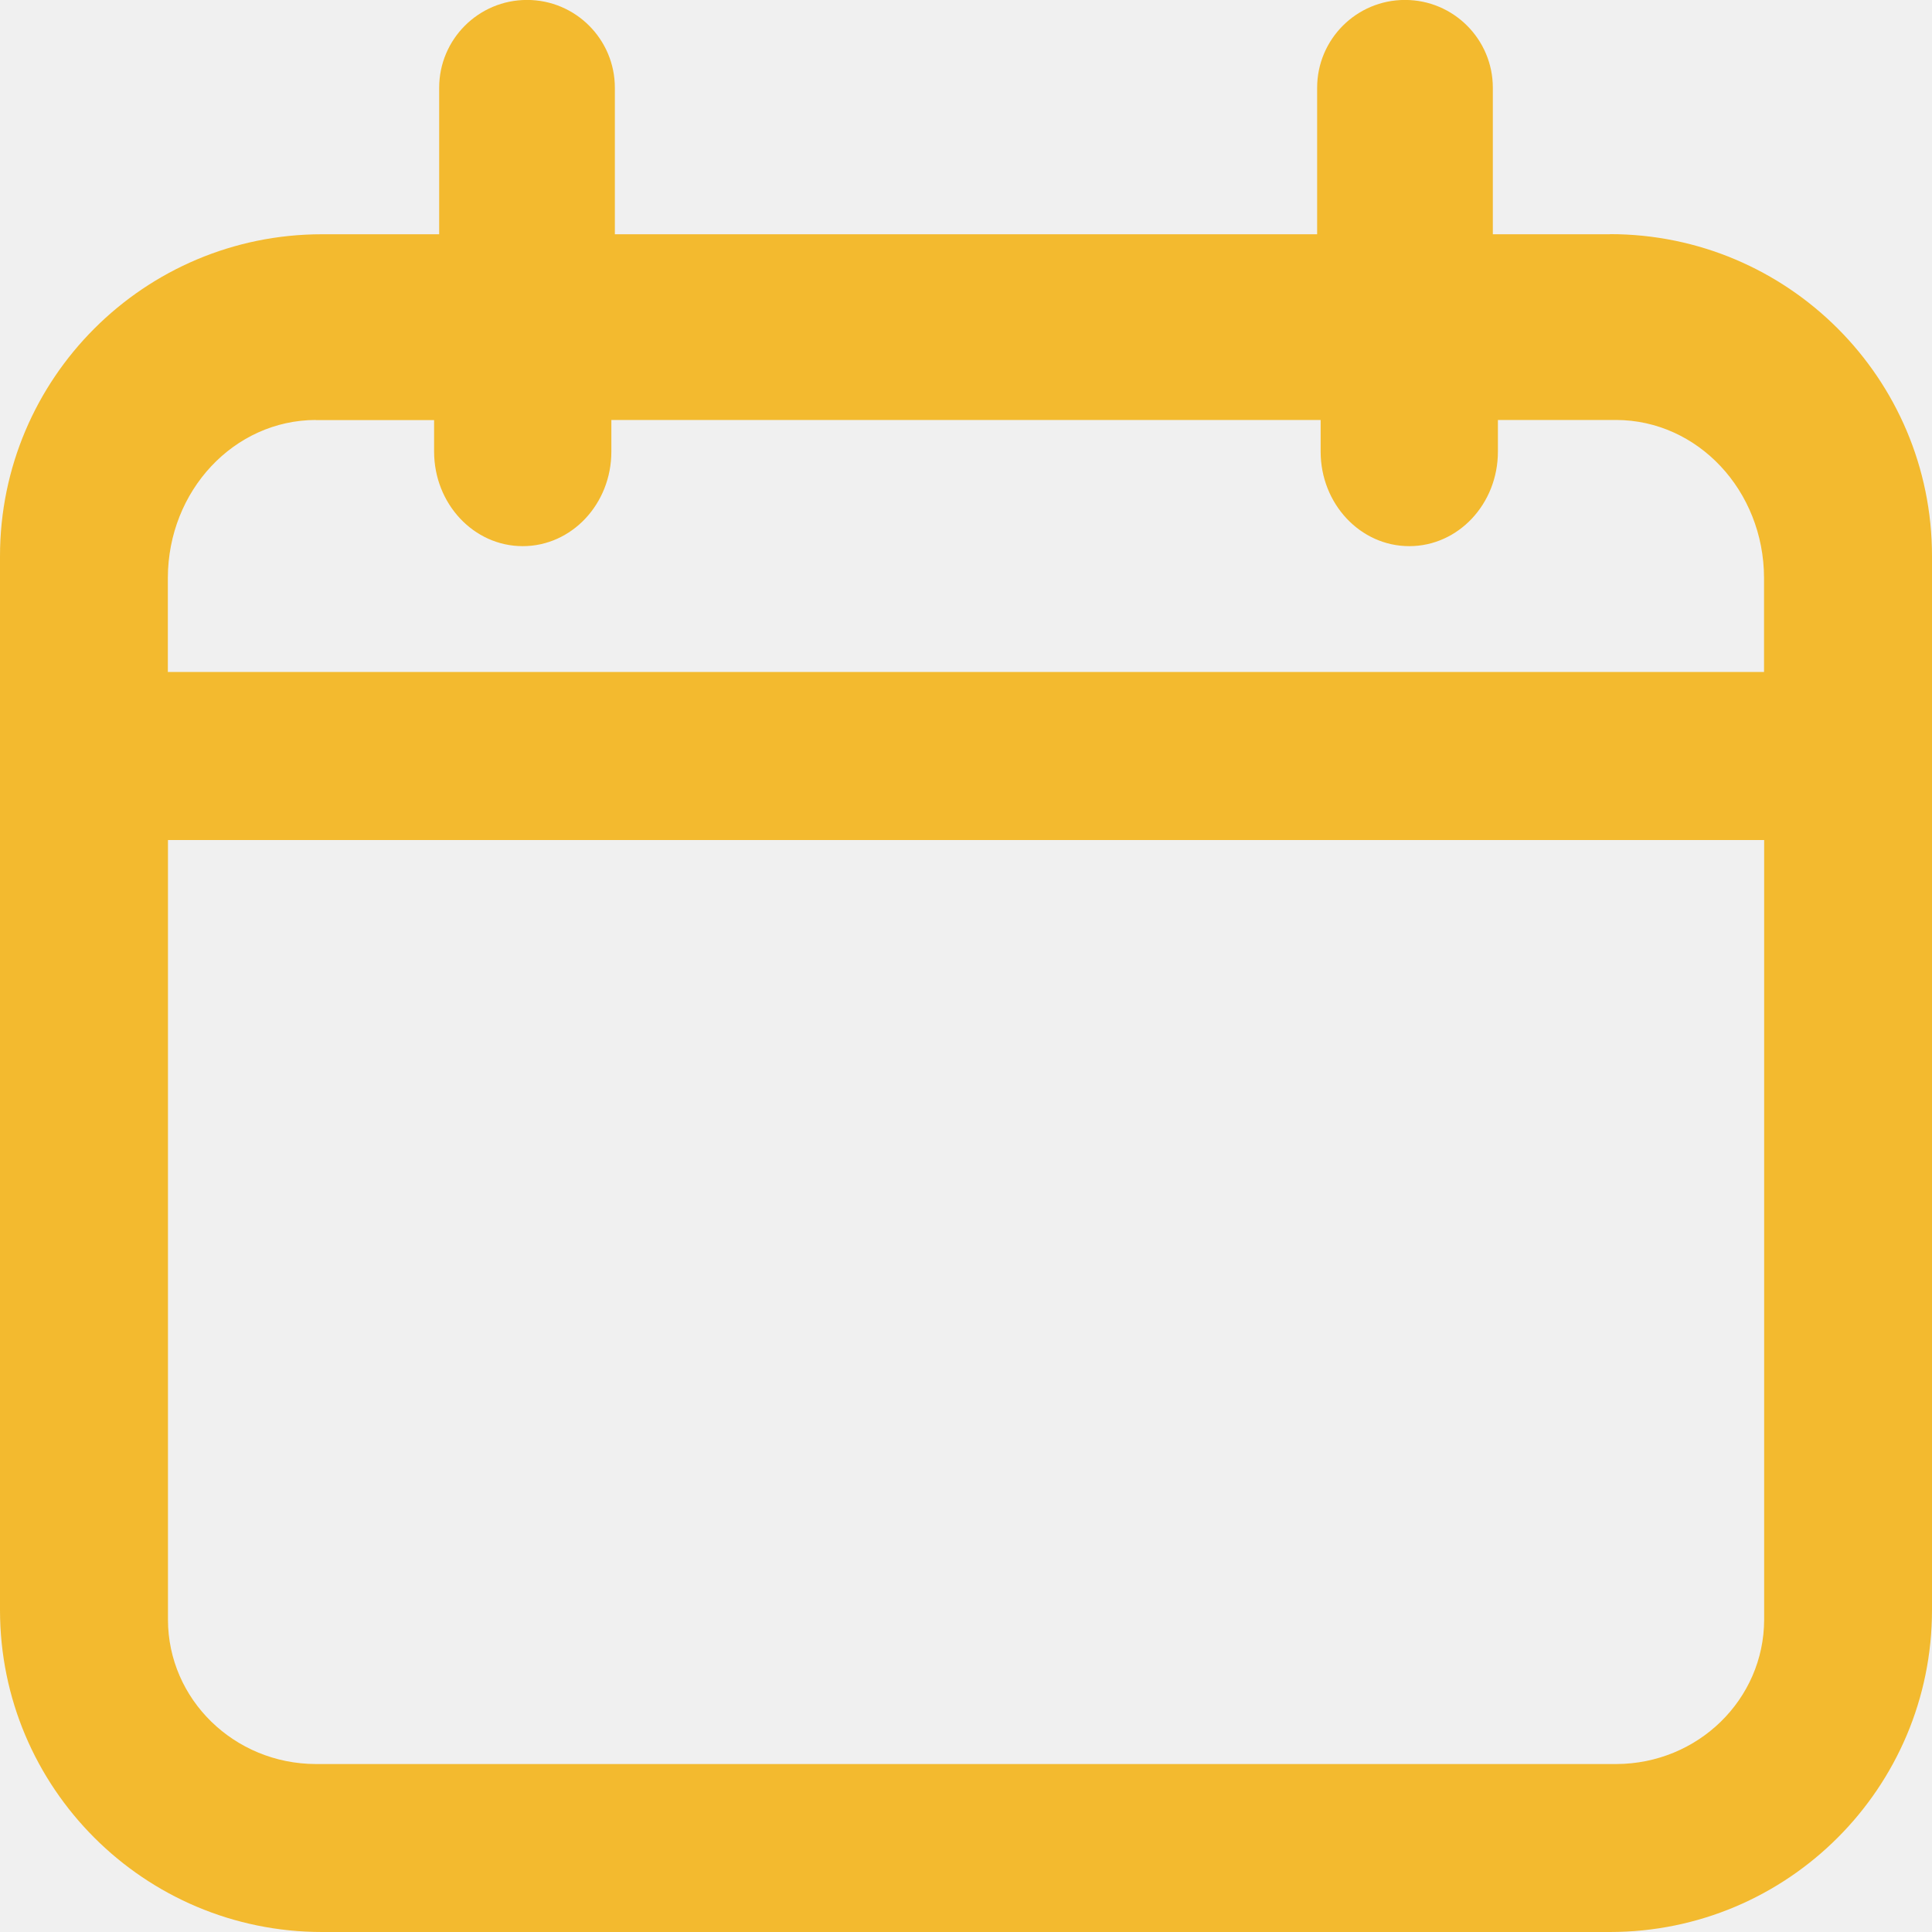
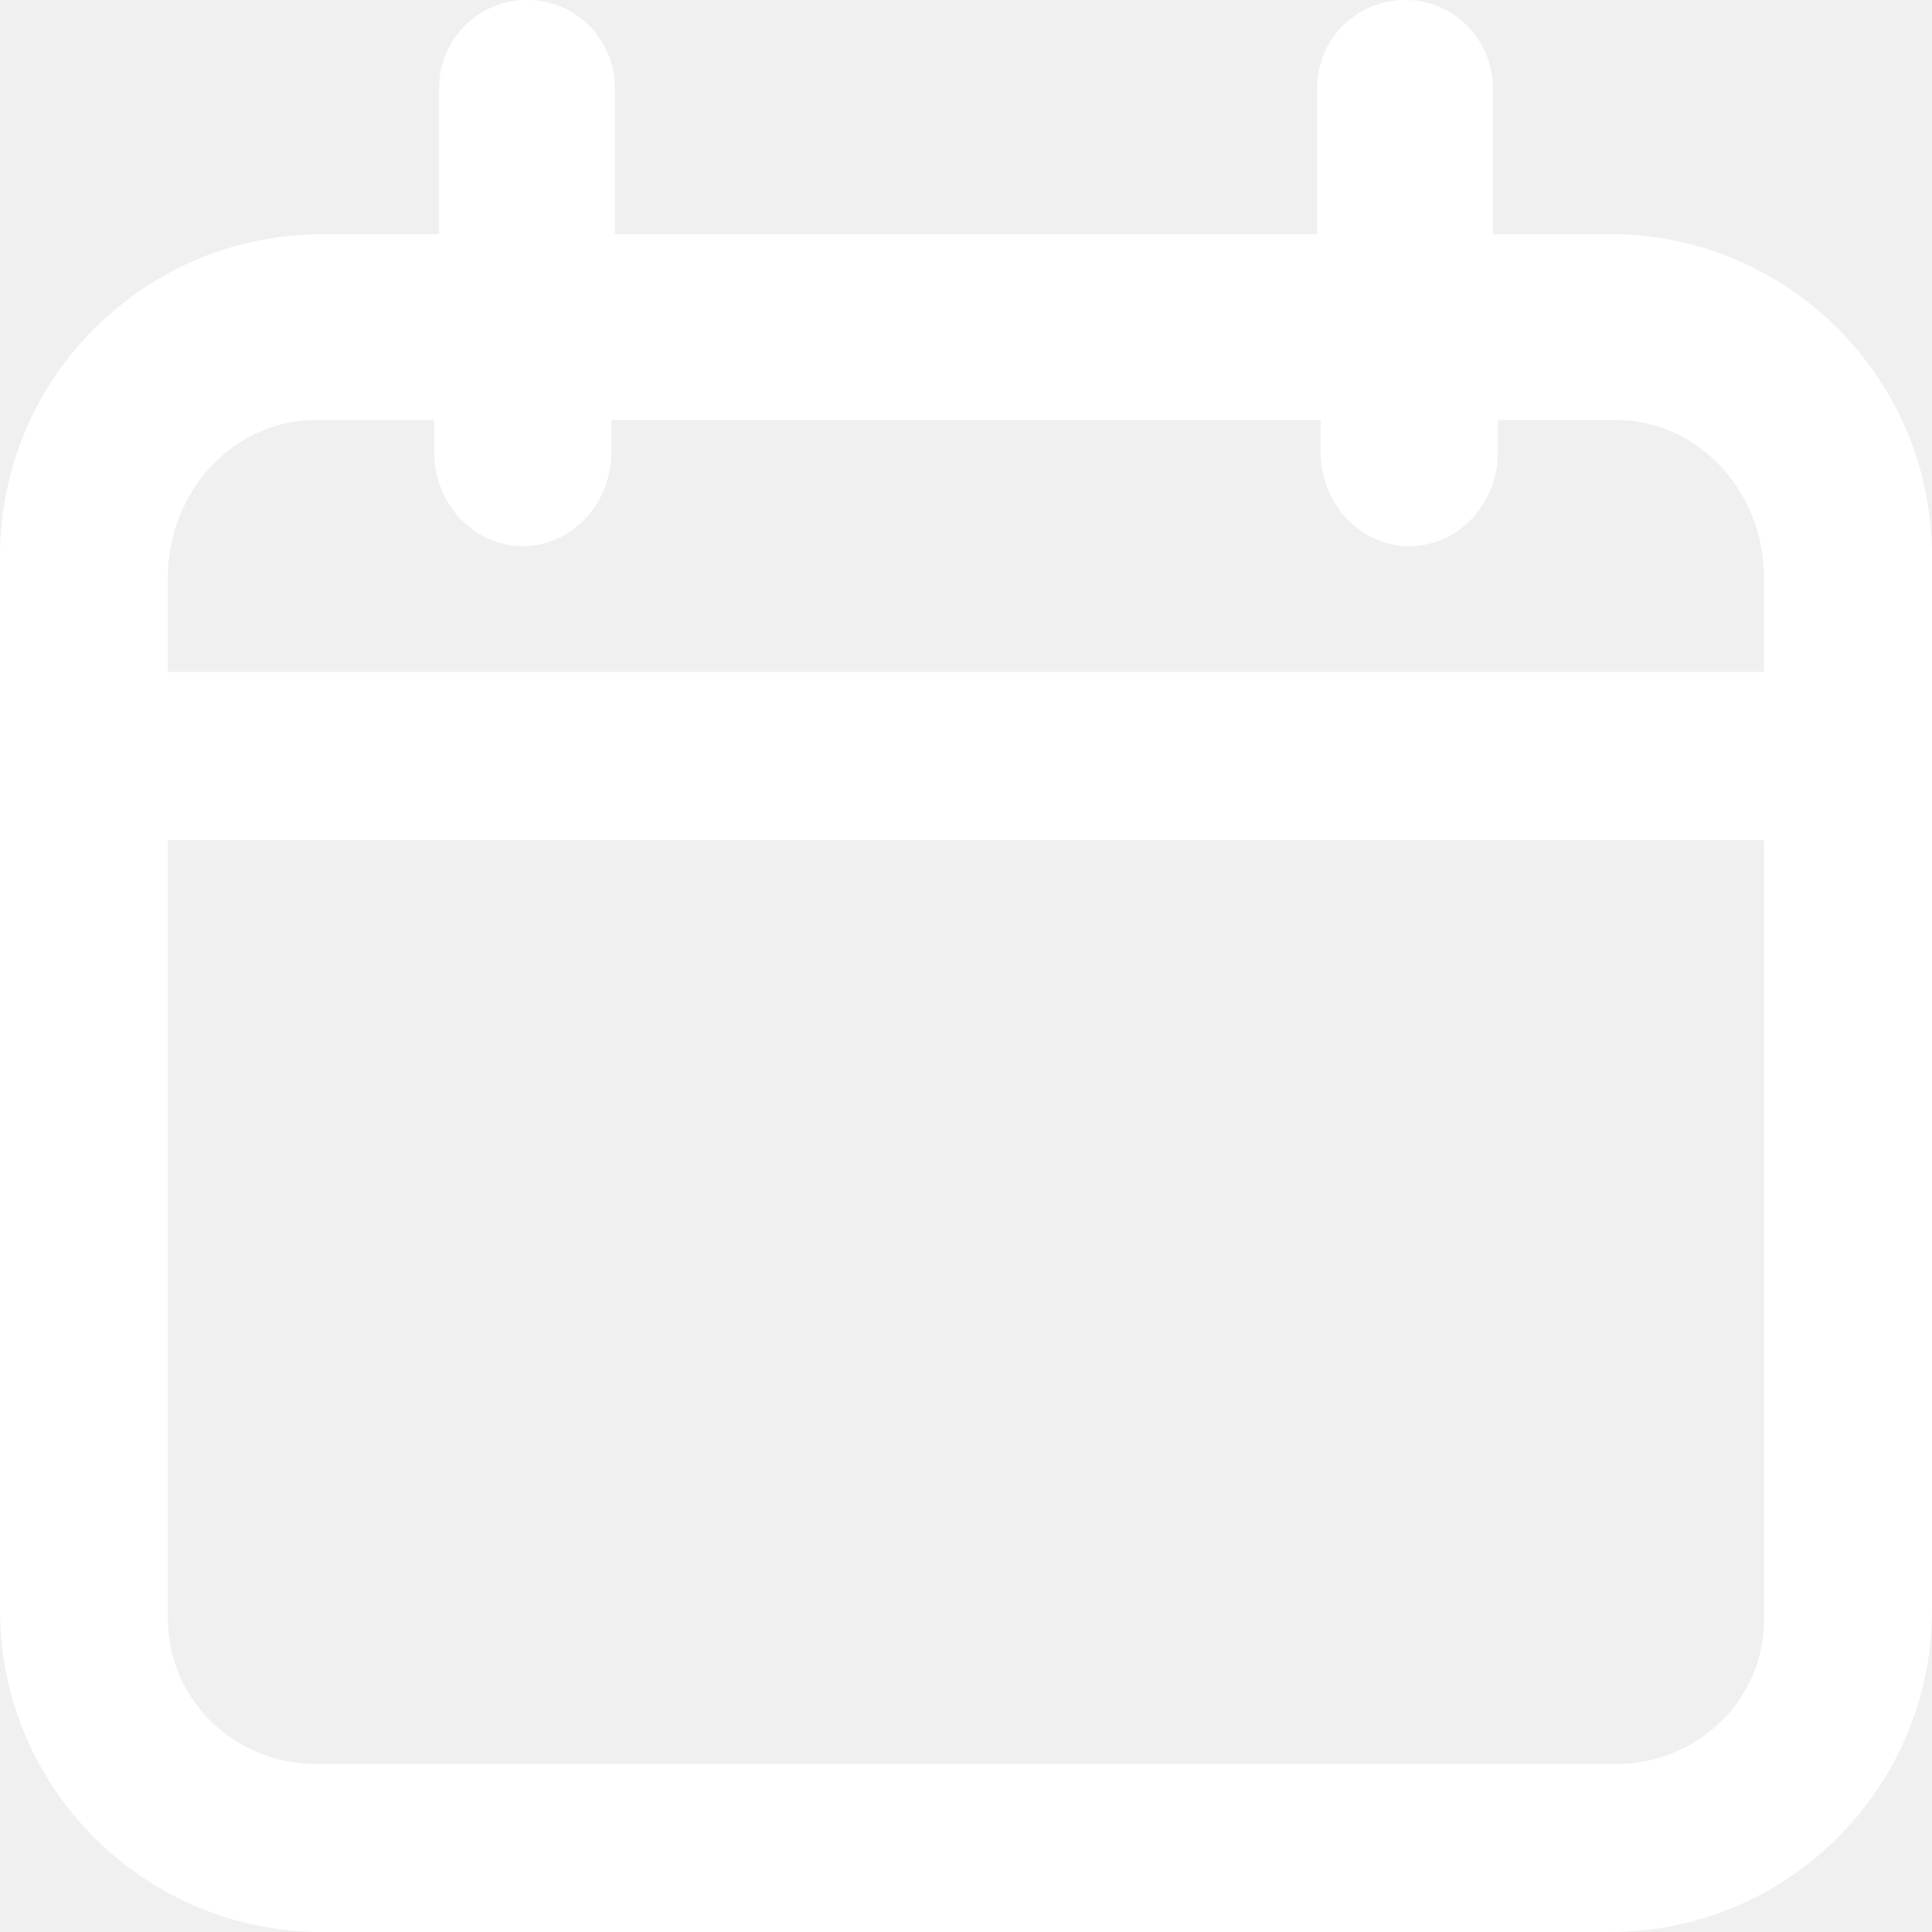
<svg xmlns="http://www.w3.org/2000/svg" width="16" height="16">
-   <path d="M13.385 14.609H2.615c-.676-.002-1.223-.536-1.224-1.195V6.957H14.61v6.457c-.002.66-.548 1.193-1.224 1.195M2.615 3.479h.98v.26c0 .433.328.784.734.784.406 0 .734-.35.734-.783v-.262h5.874v.262c0 .432.328.783.734.783.406 0 .734-.35.734-.783v-.262h.98c.676.002 1.222.585 1.224 1.307v.78H1.39v-.78c.002-.722.548-1.305 1.224-1.307M13.333 1.94h-.97V.727a.727.727 0 10-1.455 0V1.94H5.092V.727a.727.727 0 10-1.455 0V1.94h-.97A2.667 2.667 0 000 4.606v8.727A2.667 2.667 0 002.667 16h10.666A2.667 2.667 0 0016 13.334V4.606a2.667 2.667 0 00-2.667-2.667" fill="#f3ba2f" fill-rule="evenodd" />
+   <path d="M13.385 14.609H2.615c-.676-.002-1.223-.536-1.224-1.195V6.957H14.61v6.457c-.002.66-.548 1.193-1.224 1.195M2.615 3.479h.98v.26c0 .433.328.784.734.784.406 0 .734-.35.734-.783v-.262h5.874v.262c0 .432.328.783.734.783.406 0 .734-.35.734-.783v-.262h.98c.676.002 1.222.585 1.224 1.307v.78H1.39v-.78c.002-.722.548-1.305 1.224-1.307M13.333 1.94h-.97V.727a.727.727 0 10-1.455 0V1.94H5.092V.727a.727.727 0 10-1.455 0V1.94h-.97A2.667 2.667 0 000 4.606v8.727A2.667 2.667 0 002.667 16h10.666A2.667 2.667 0 0016 13.334V4.606a2.667 2.667 0 00-2.667-2.667" fill="#ffffff" fill-rule="evenodd" />
</svg>
